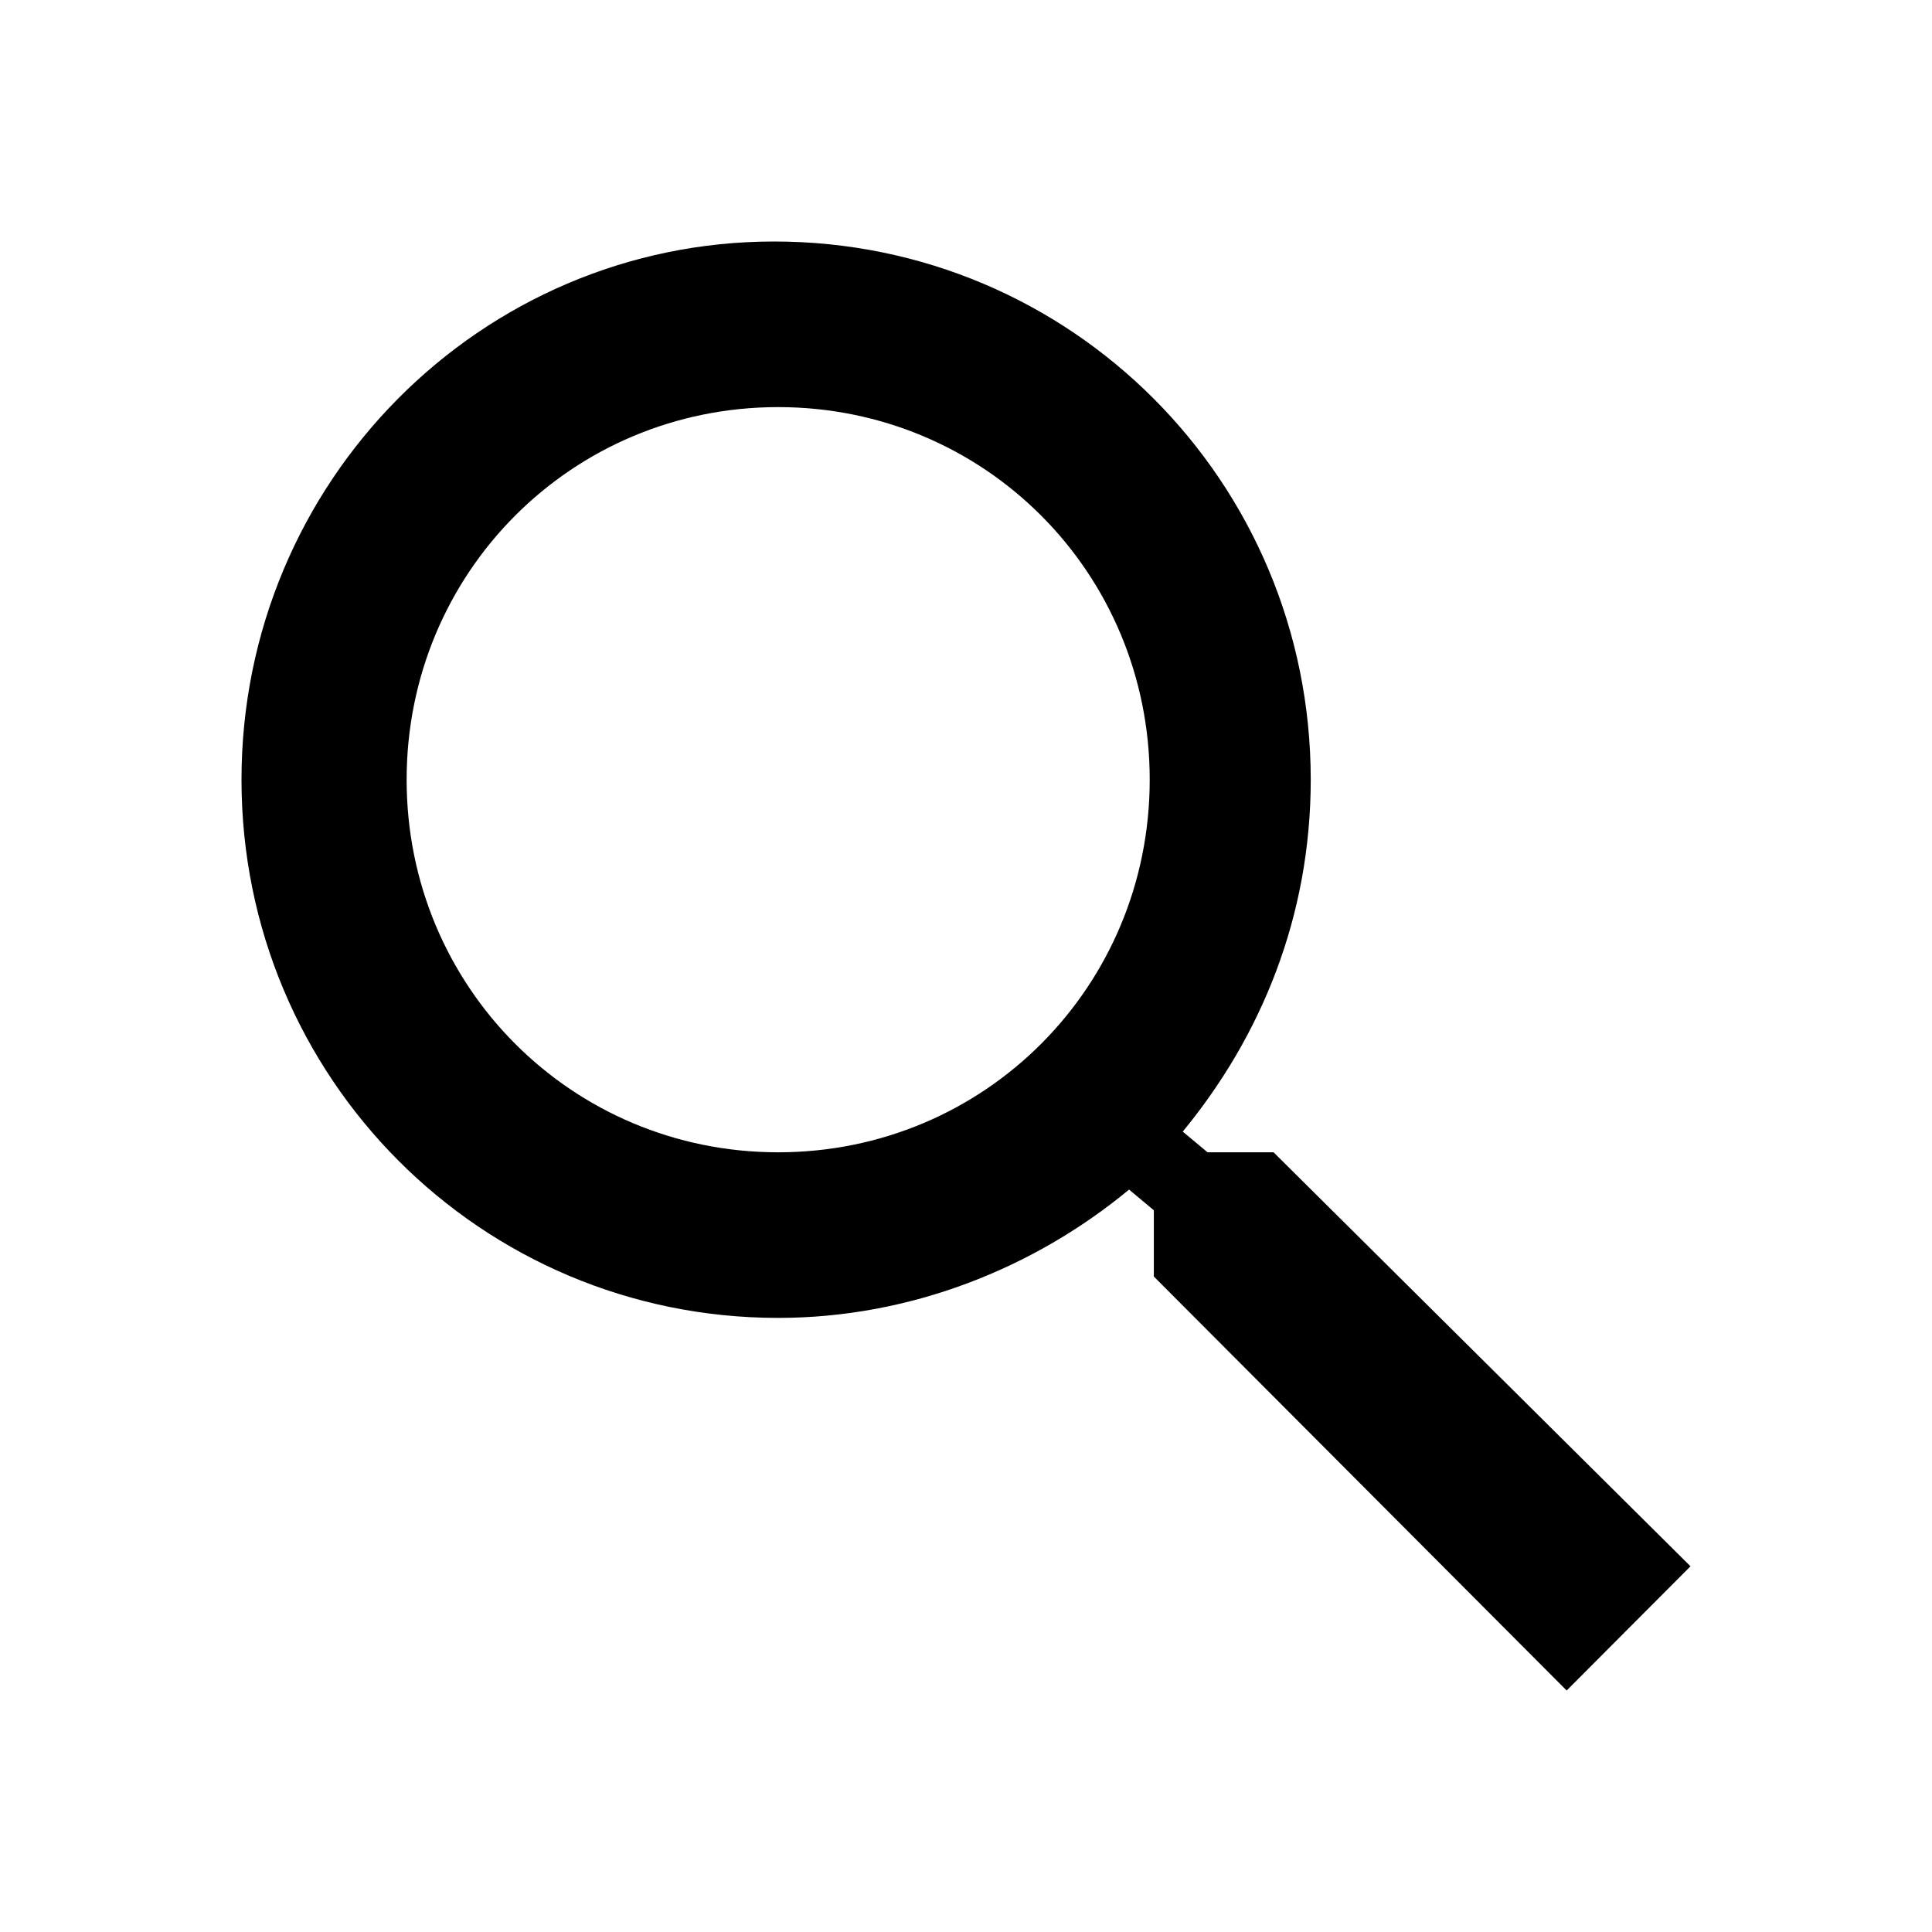
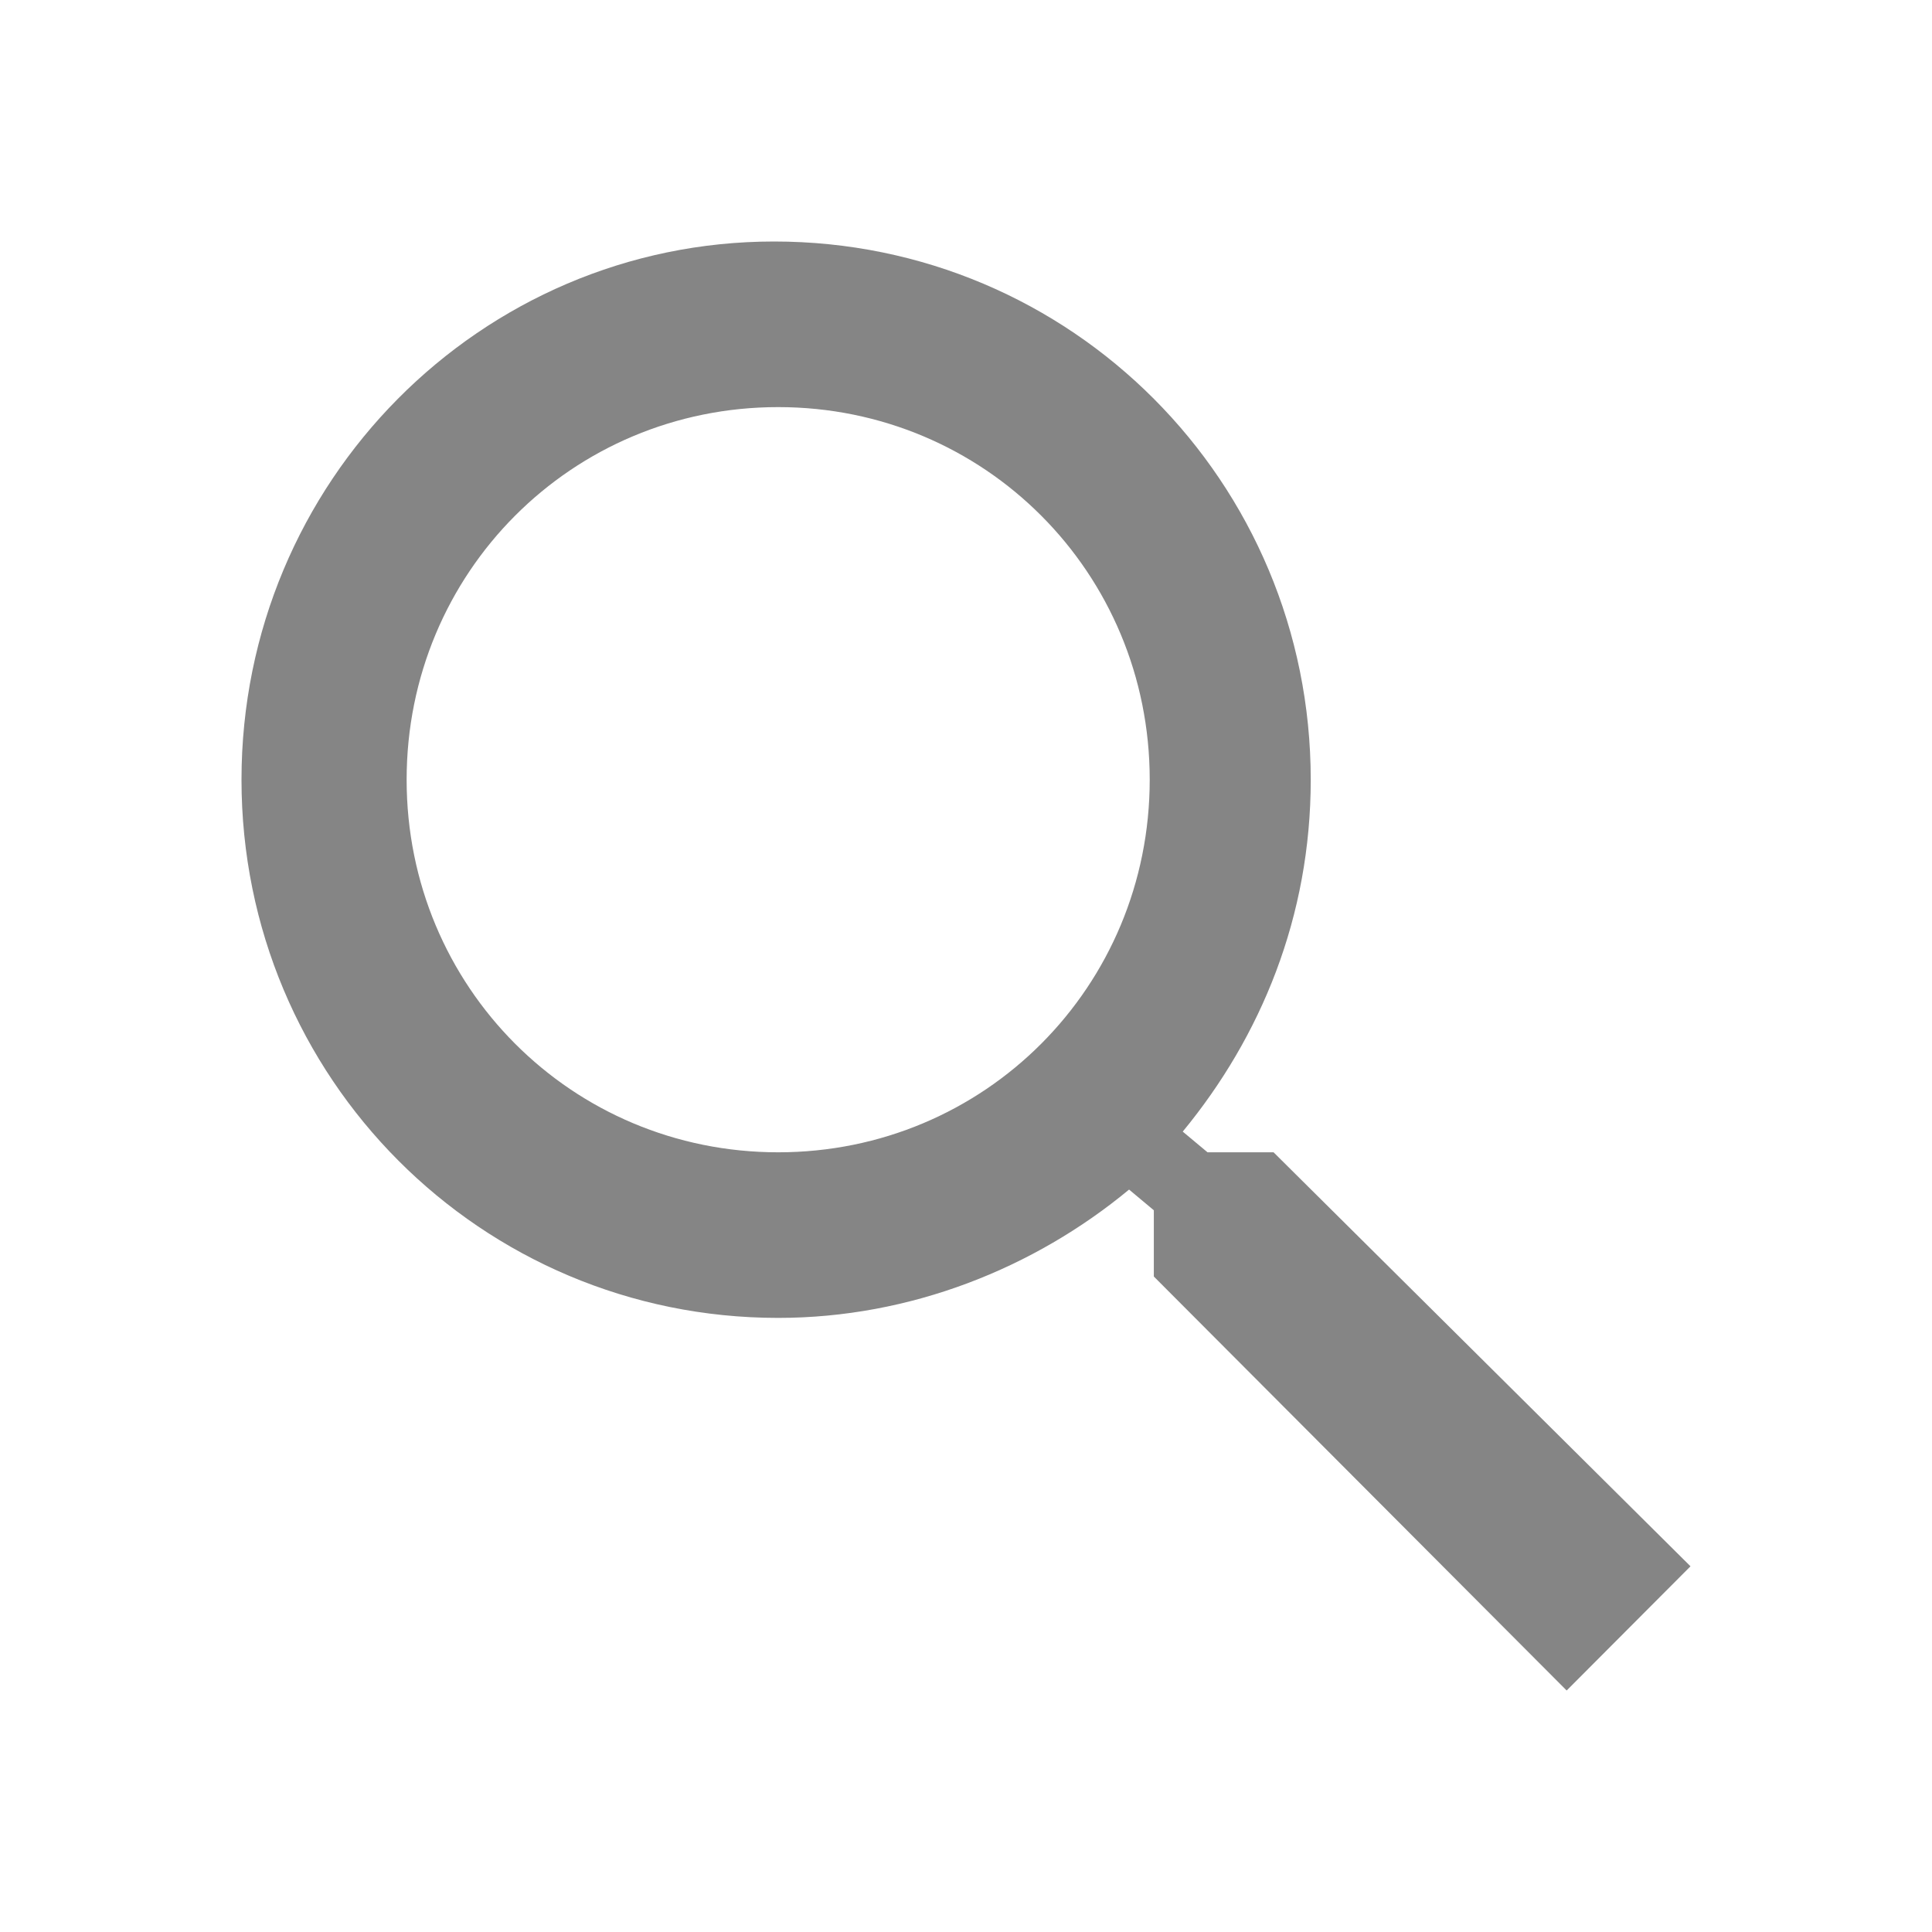
- <svg xmlns="http://www.w3.org/2000/svg" viewBox="0 0 512 512">
+ <svg xmlns="http://www.w3.org/2000/svg" fill="hsl(0, 0%, 52%)" viewBox="0 0 512 512">
  <path d="M337.509 305.372h-17.501l-6.571-5.486c20.791-25.232 33.922-57.054 33.922-93.257C347.358 127.632 283.896 64 205.135 64 127.452 64 64 127.632 64 206.629s63.452 142.628 142.225 142.628c35.011 0 67.831-13.167 92.991-34.008l6.561 5.487v17.551L415.18 448 448 415.086 337.509 305.372zm-131.284 0c-54.702 0-98.463-43.887-98.463-98.743 0-54.858 43.761-98.742 98.463-98.742 54.7 0 98.462 43.884 98.462 98.742 0 54.856-43.762 98.743-98.462 98.743z" />
</svg>
